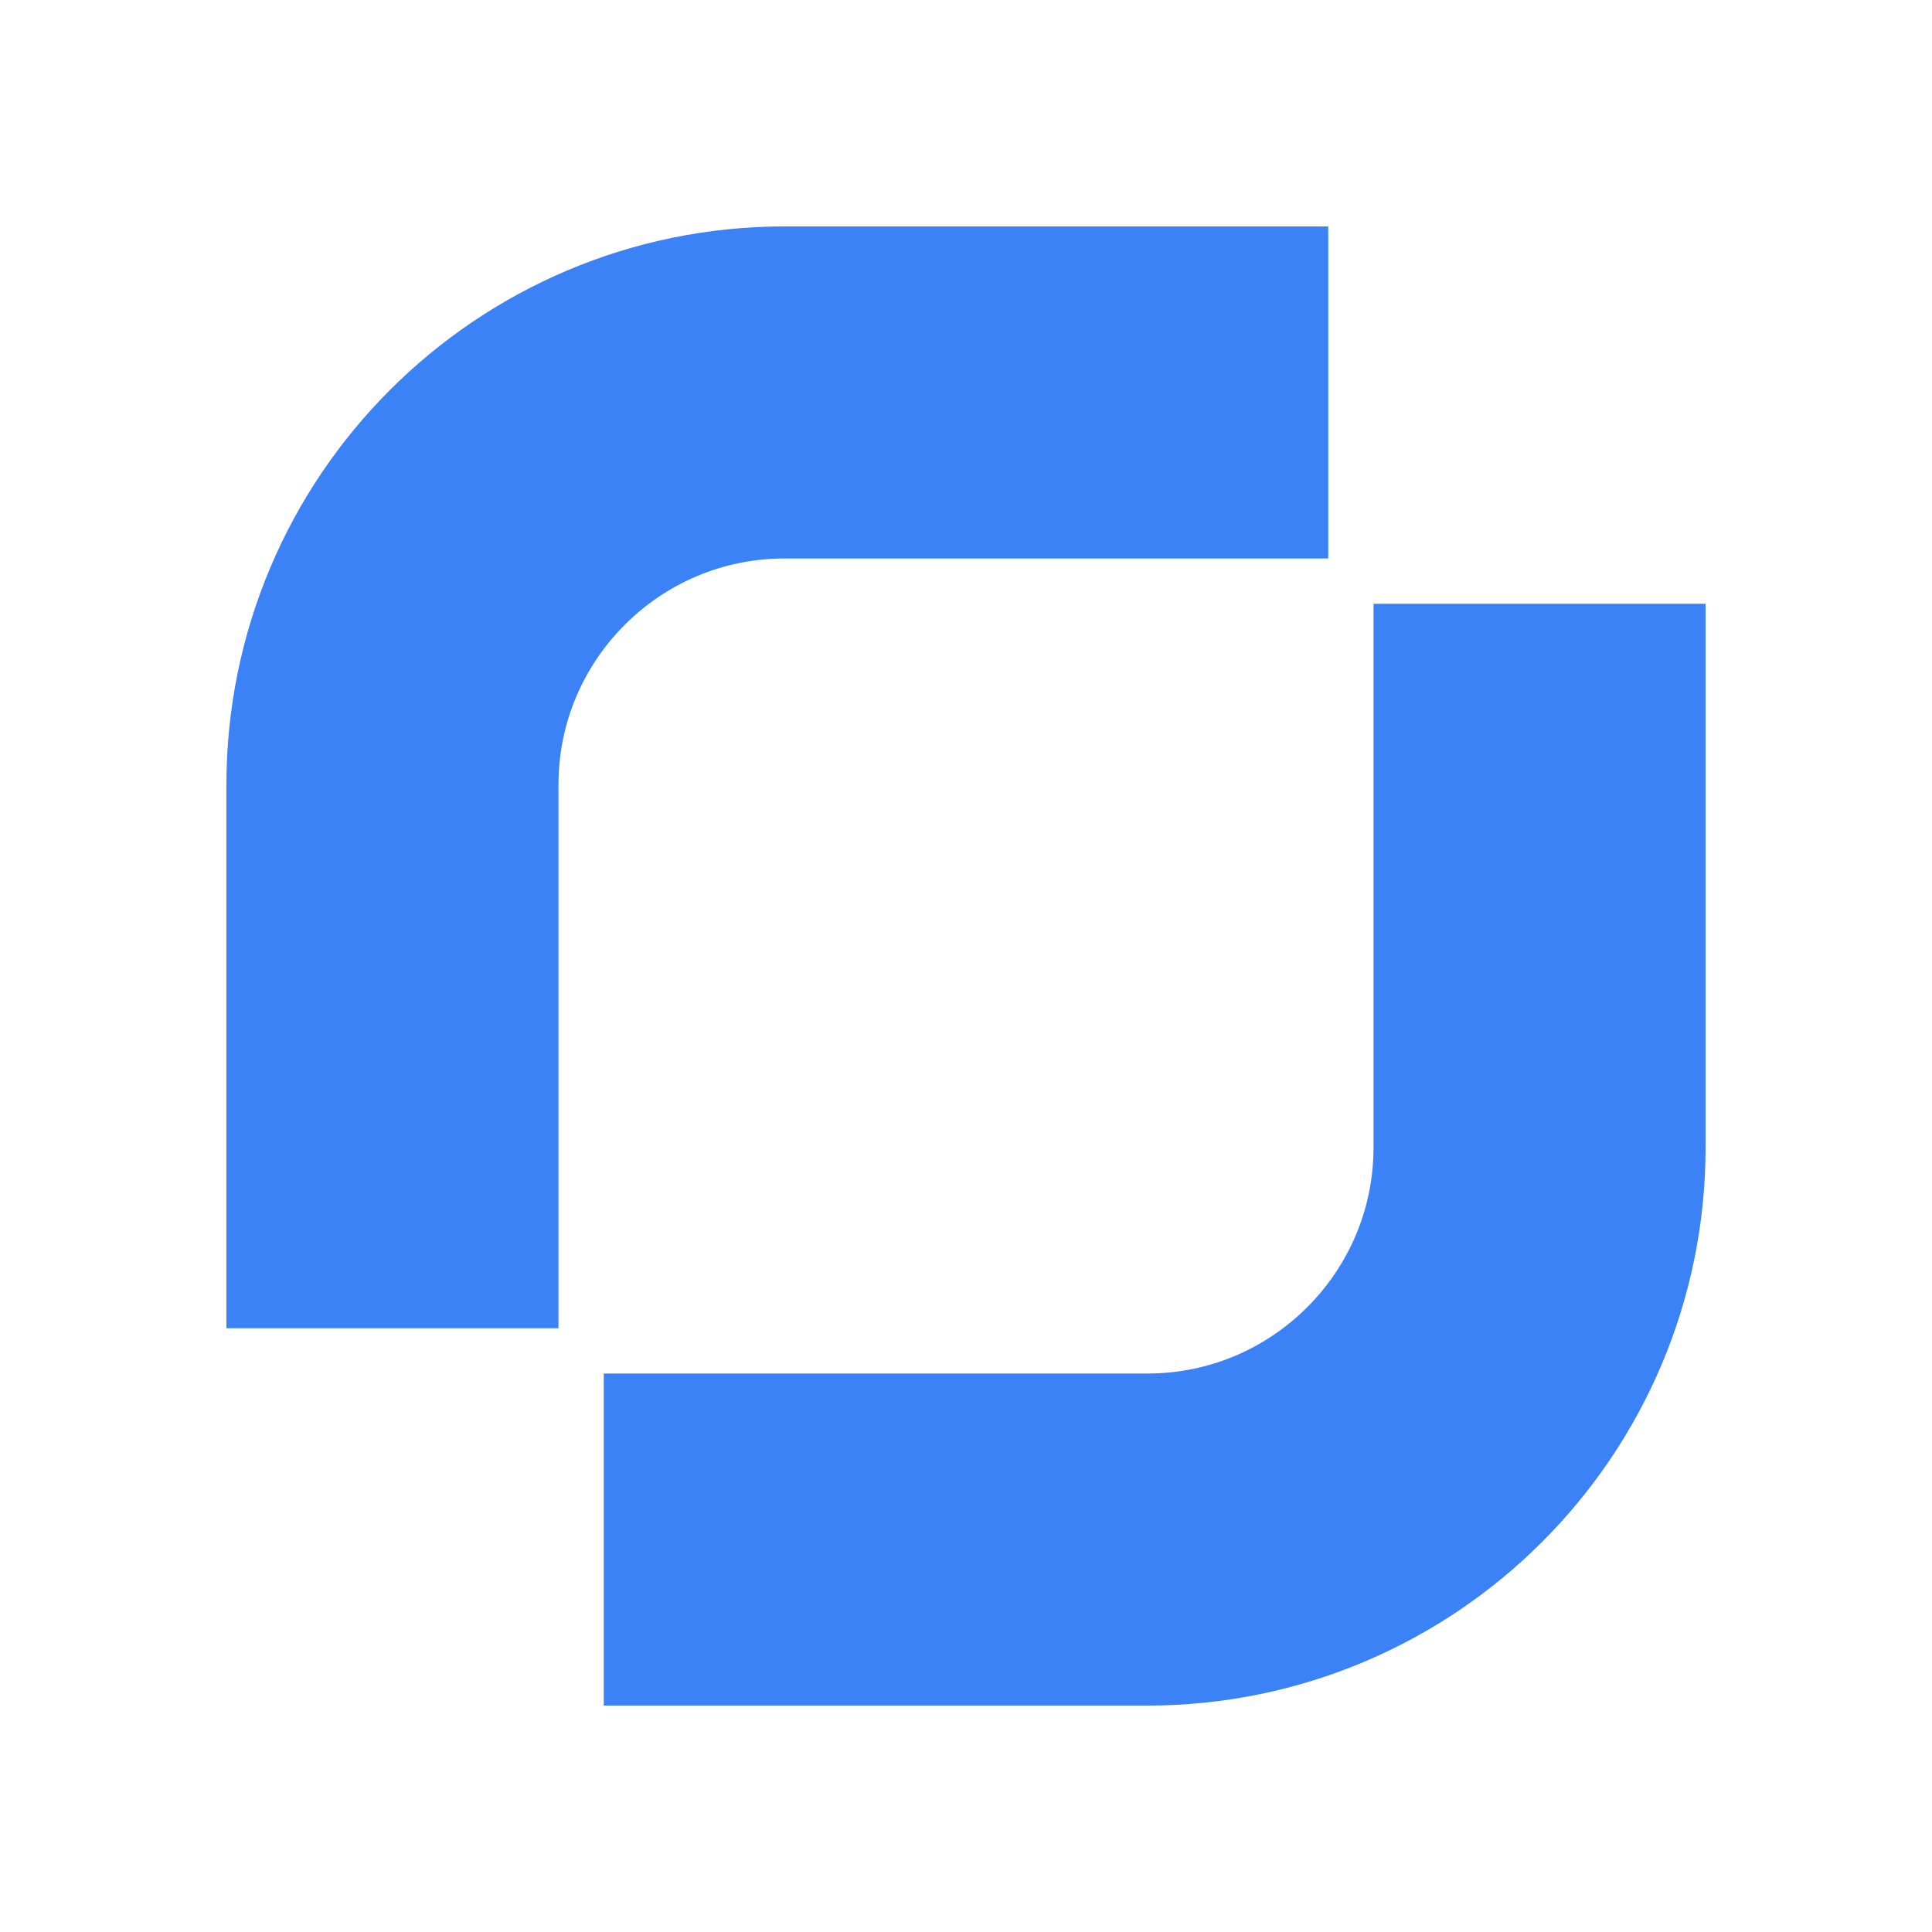
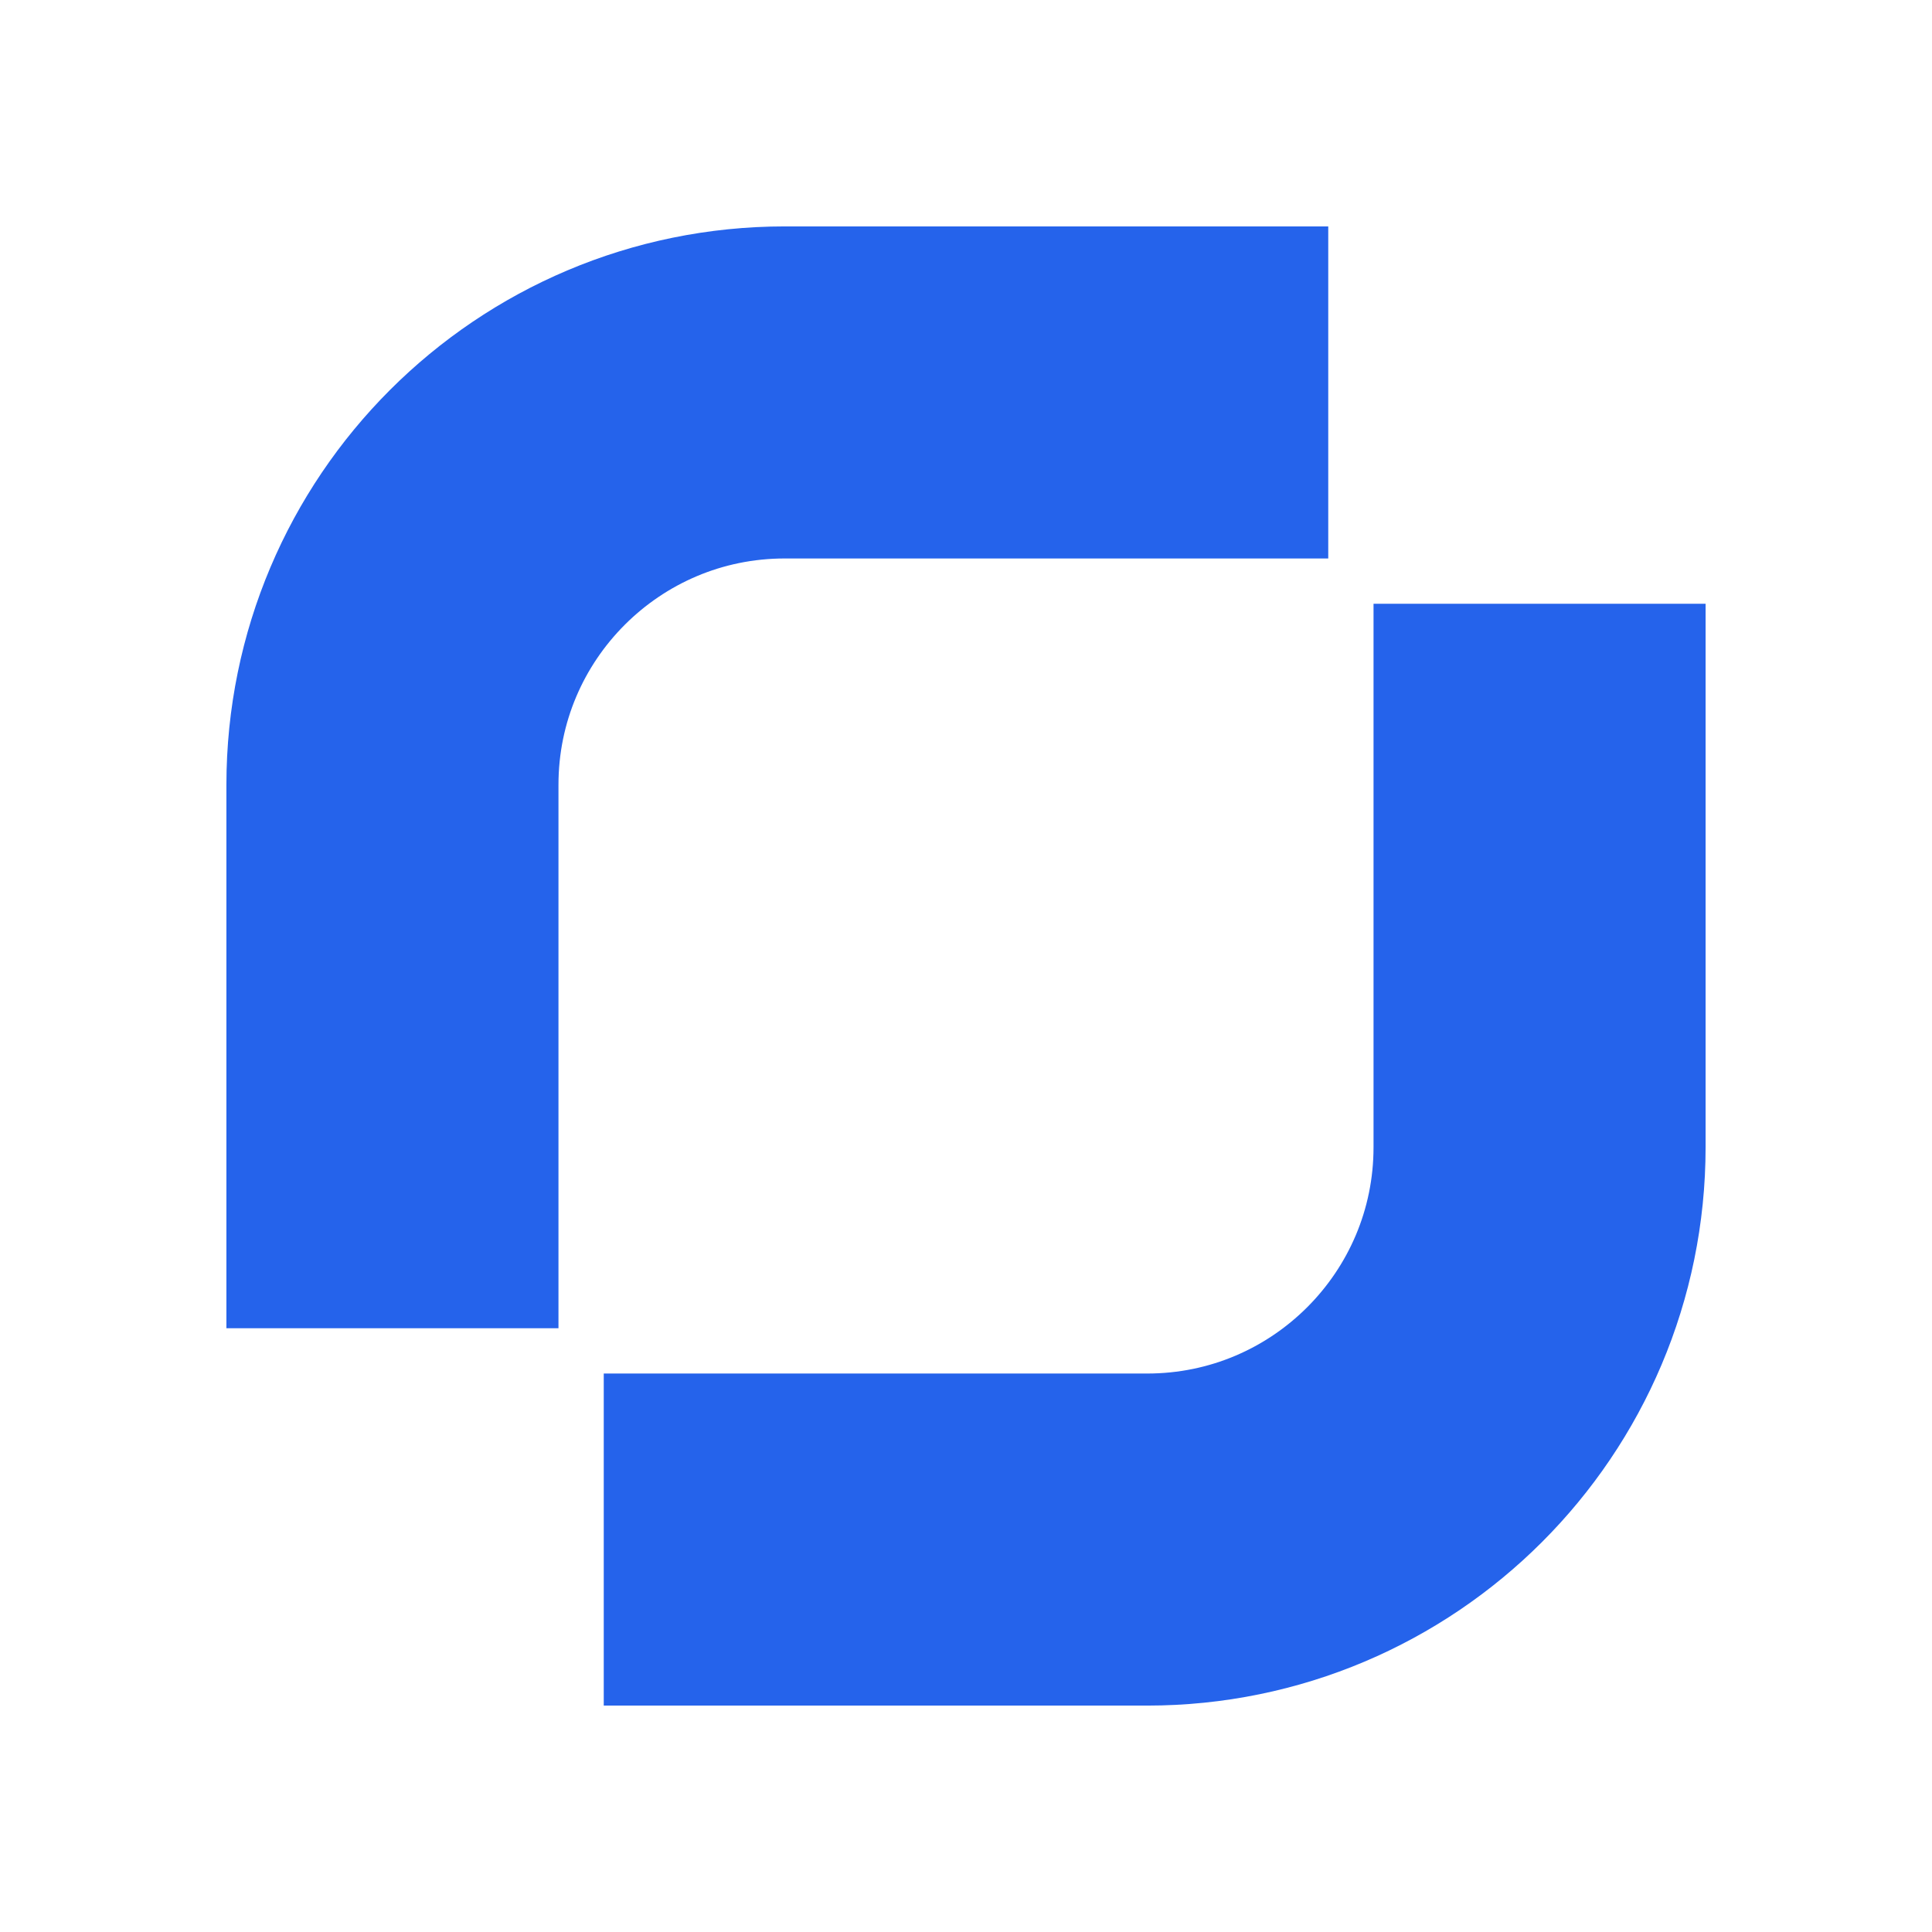
<svg xmlns="http://www.w3.org/2000/svg" width="64" height="64" viewBox="0 0 64 64" fill="none" role="img" aria-label="75Neo">
-   <g stroke="#3b82f6" stroke-width="11" stroke-linecap="butt" fill="none">
+   <g stroke="#2563eb" stroke-width="11" stroke-linecap="butt" fill="none">
    <path d="M 13 44 L 13 26 A 13 13 0 0 1 26 13 L 44 13" />
    <path d="M 51 20 L 51 38 A 13 13 0 0 1 38 51 L 20 51" />
  </g>
</svg>
